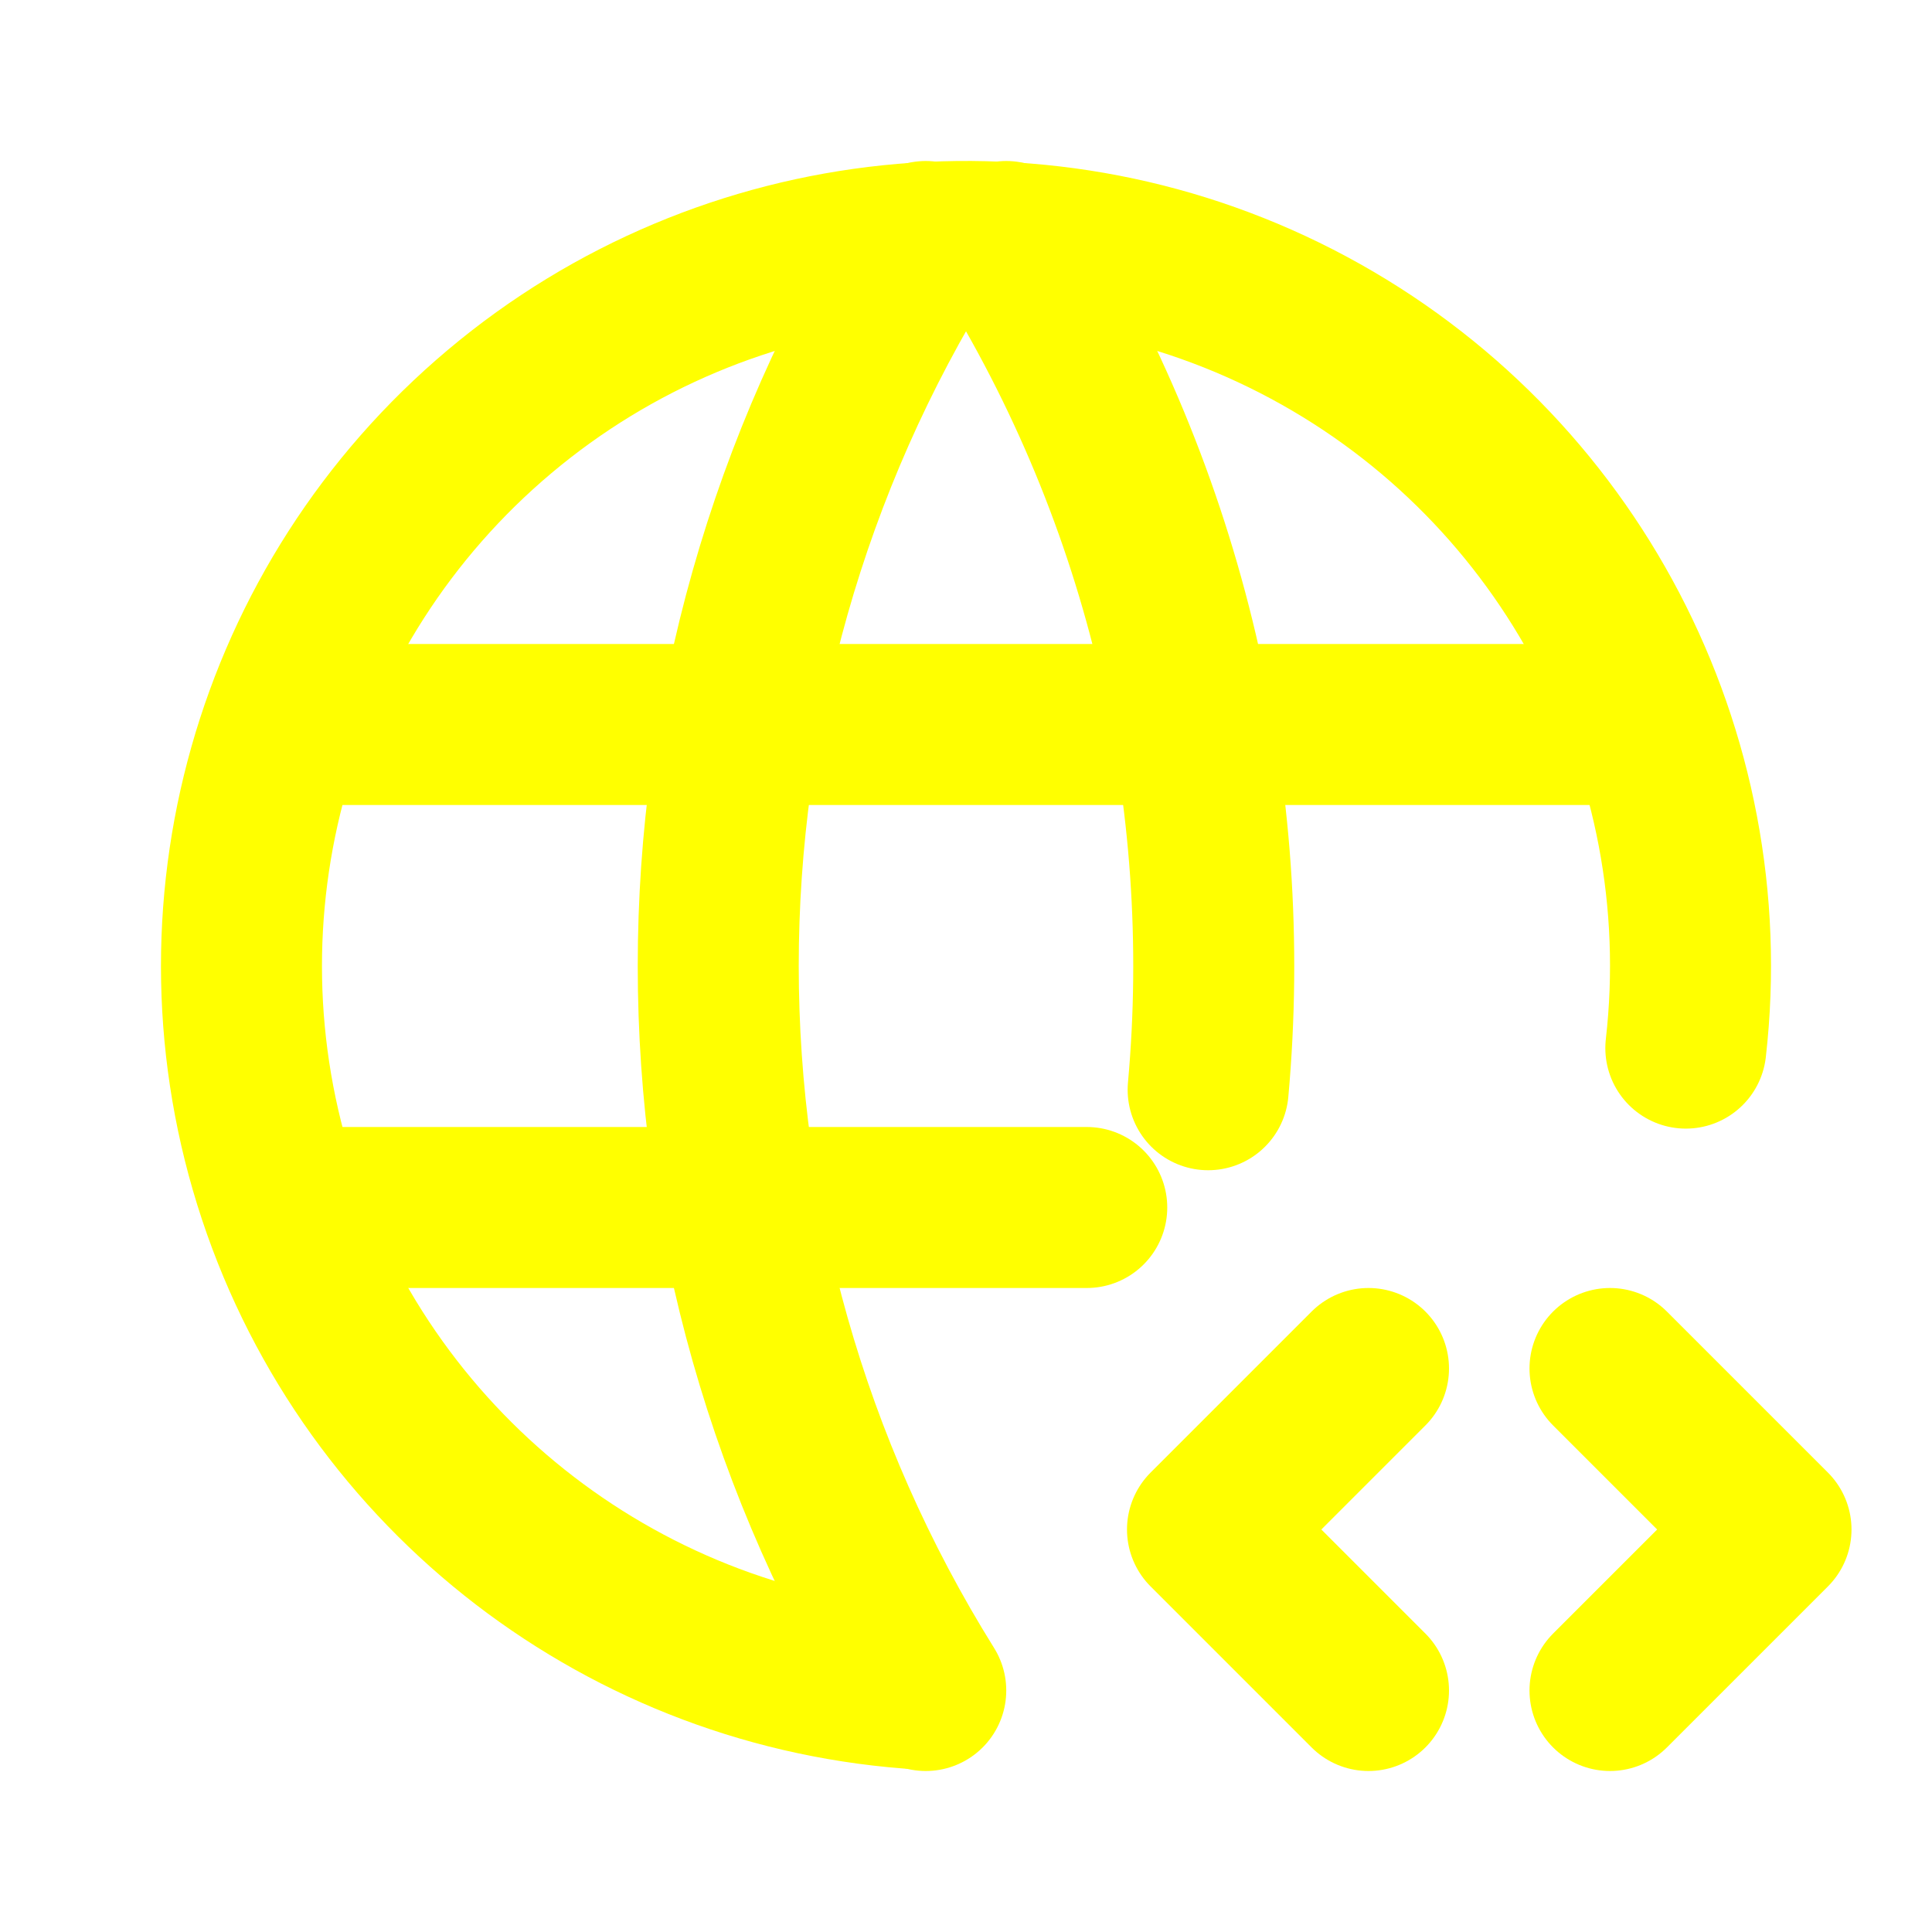
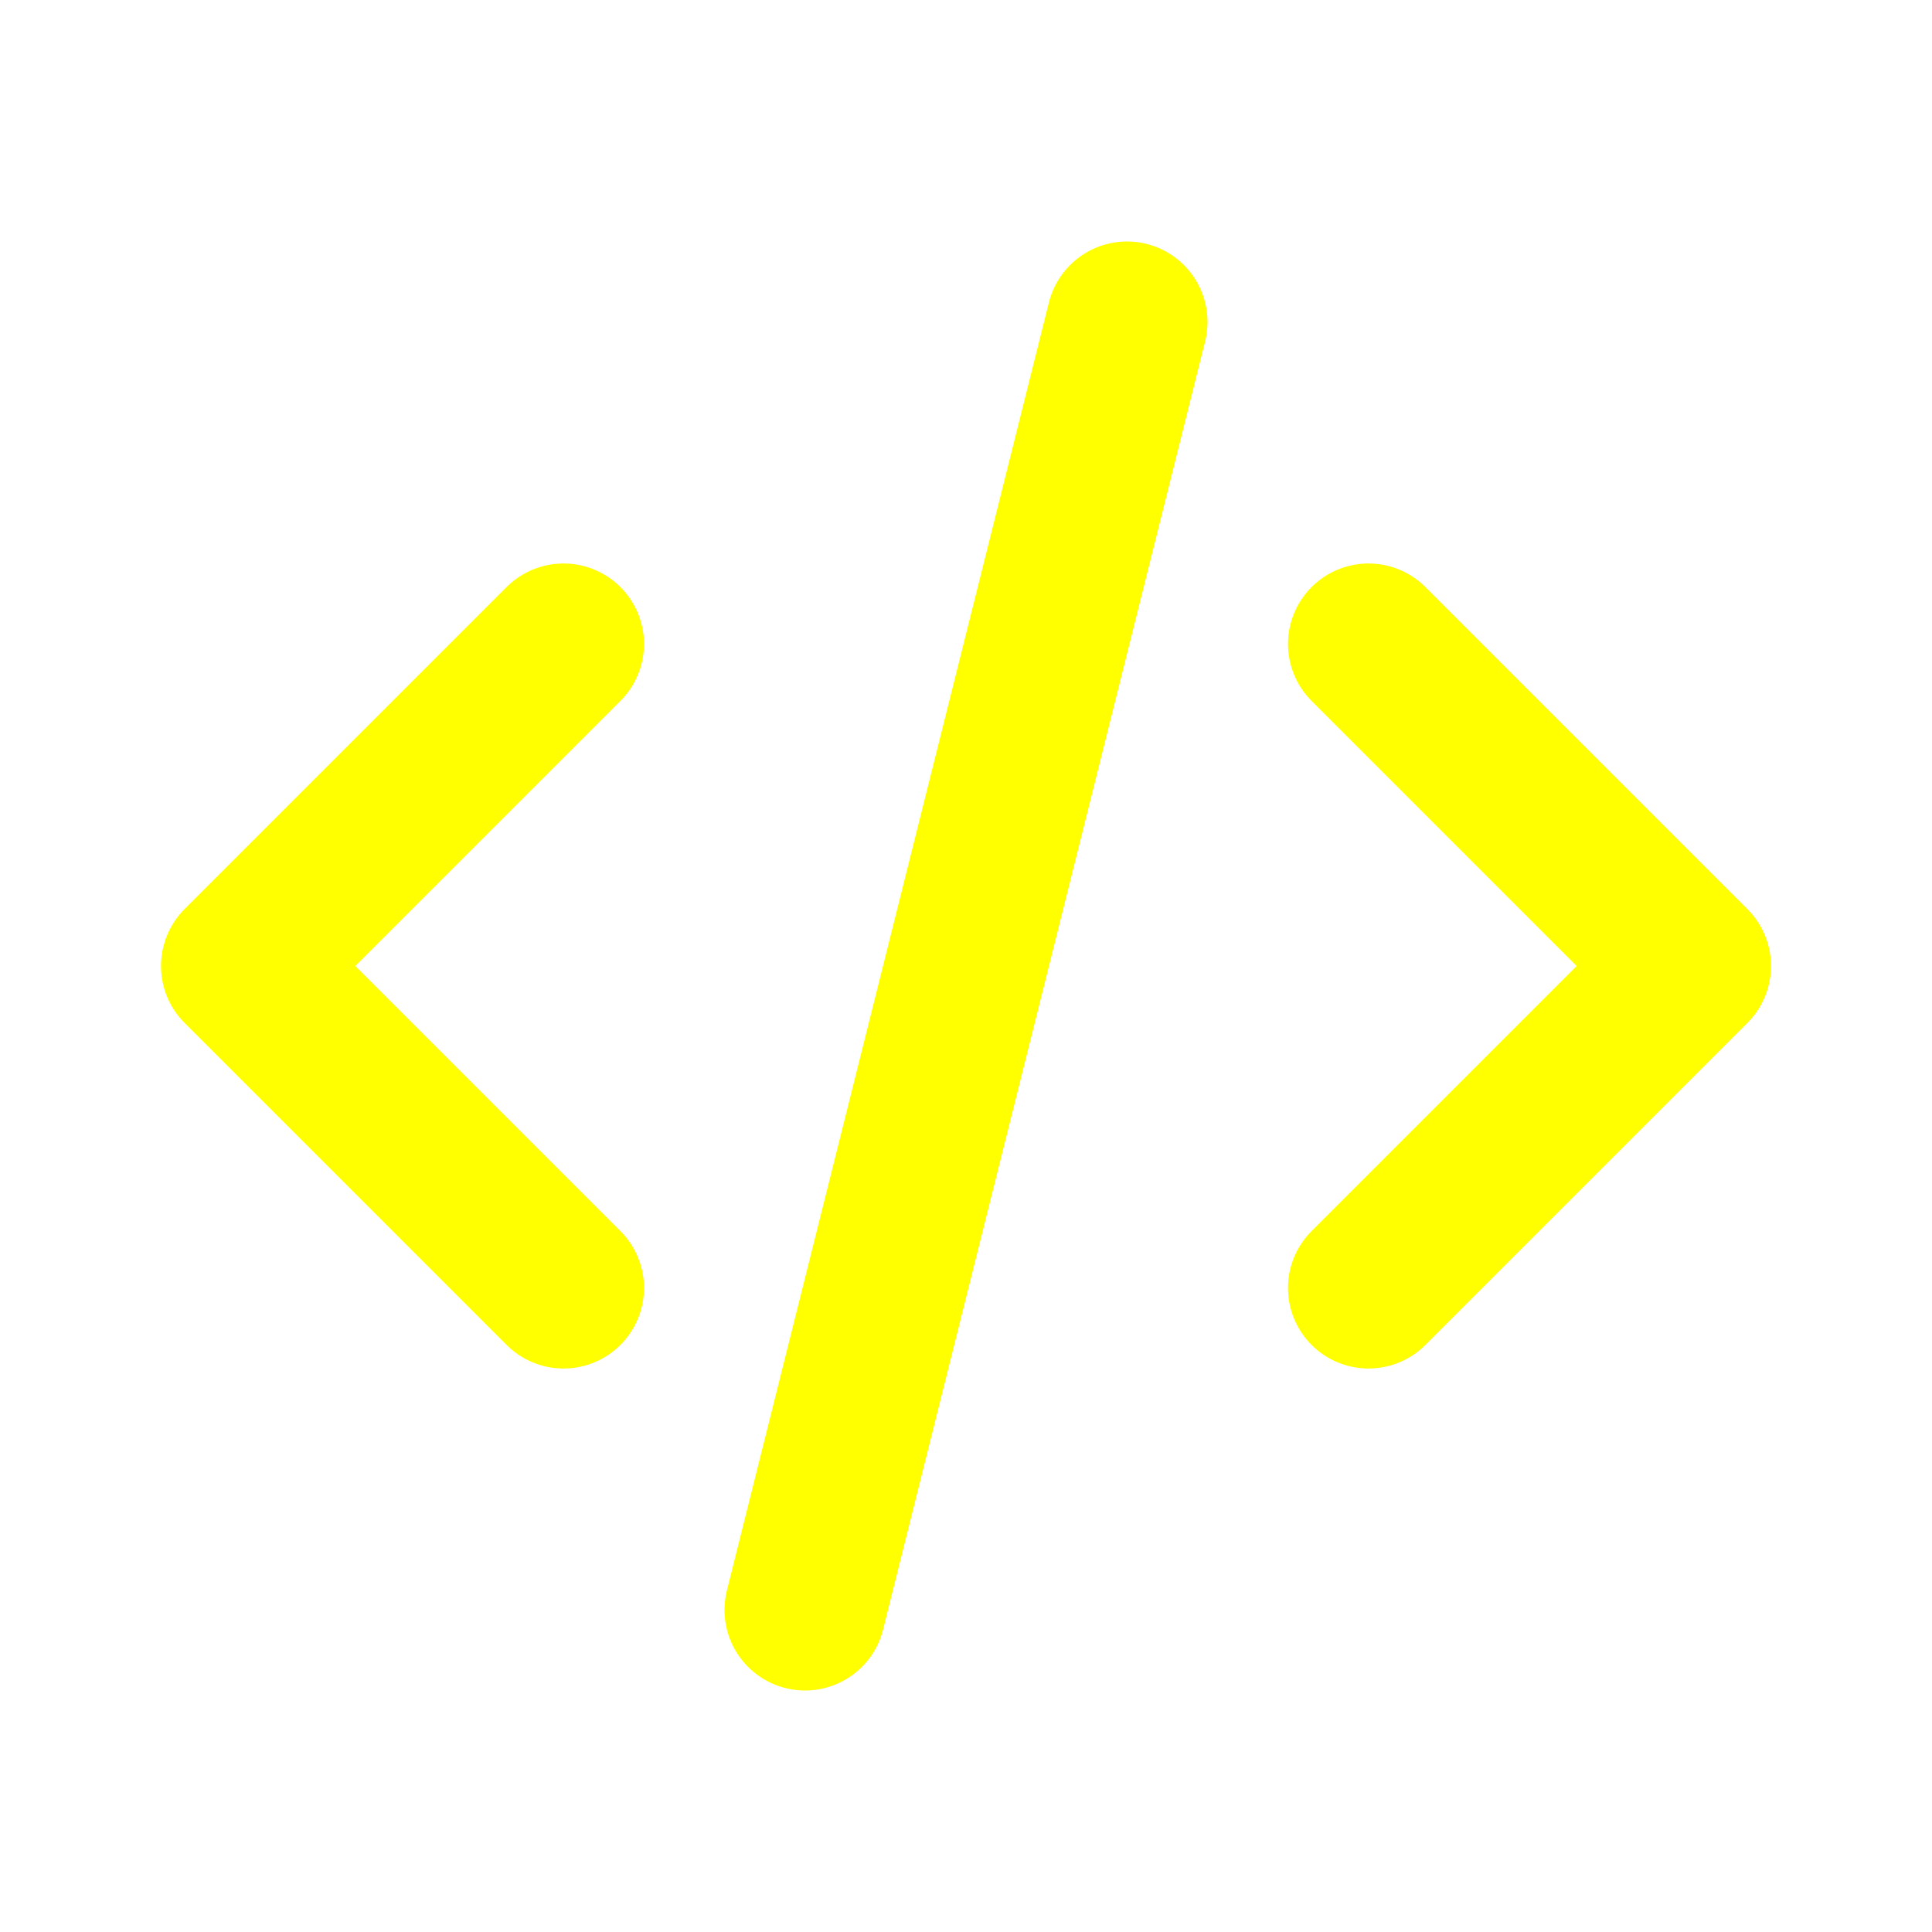
- <svg xmlns="http://www.w3.org/2000/svg" viewBox="0 0 24 24" fill="none" stroke="yellow" stroke-width="2" stroke-linecap="round" stroke-linejoin="round" class="icon icon-tabler icons-tabler-outline icon-tabler-world-code">
+ <svg xmlns="http://www.w3.org/2000/svg" viewBox="0 0 24 24" fill="none" stroke="yellow" stroke-width="2" stroke-linecap="round" stroke-linejoin="round" class="icon icon-tabler icons-tabler-outline icon-tabler-code">
  <path stroke="none" d="M0 0h24v24H0z" fill="none" />
-   <path d="M20.942 13.02a9 9 0 1 0 -9.47 7.964" />
-   <path d="M3.6 9h16.8" />
-   <path d="M3.6 15h9.9" />
-   <path d="M11.5 3a17 17 0 0 0 0 18" />
-   <path d="M12.5 3c2 3.206 2.837 6.913 2.508 10.537" />
-   <path d="M20 21l2 -2l-2 -2" />
-   <path d="M17 17l-2 2l2 2" />
+   <path d="M7 8l-4 4l4 4" />
+   <path d="M17 8l4 4l-4 4" />
+   <path d="M14 4l-4 16" />
</svg>
